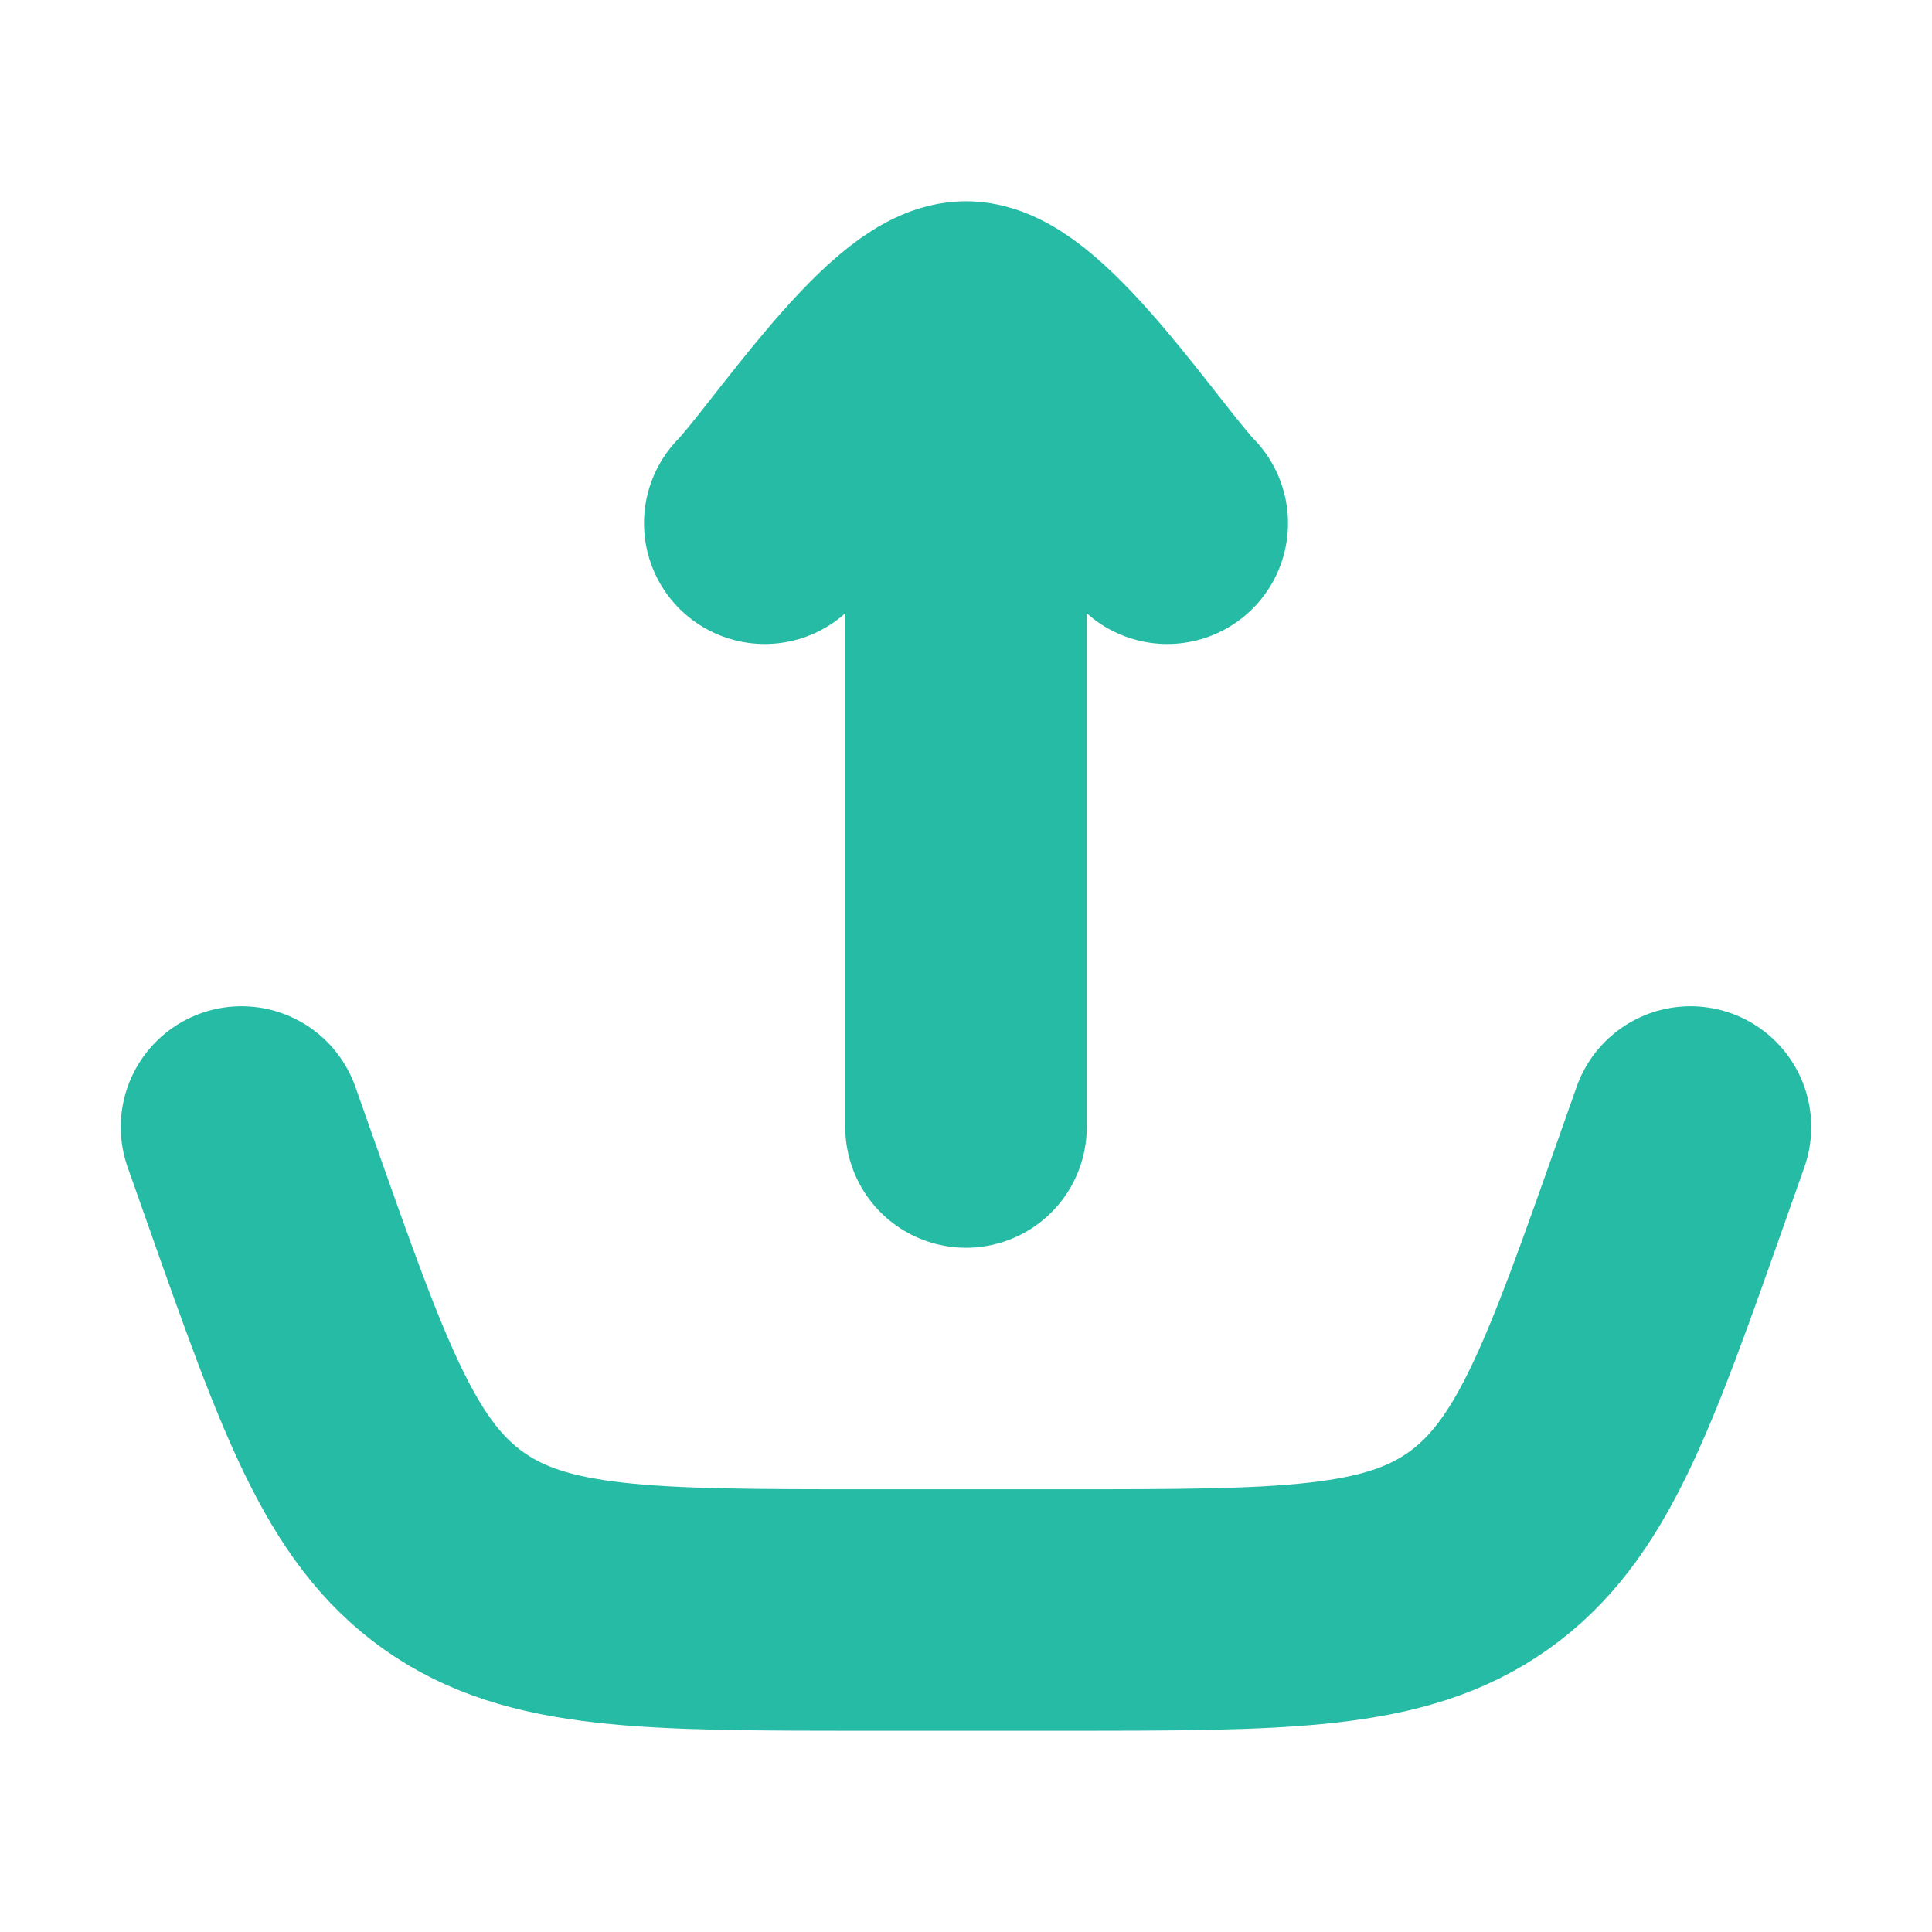
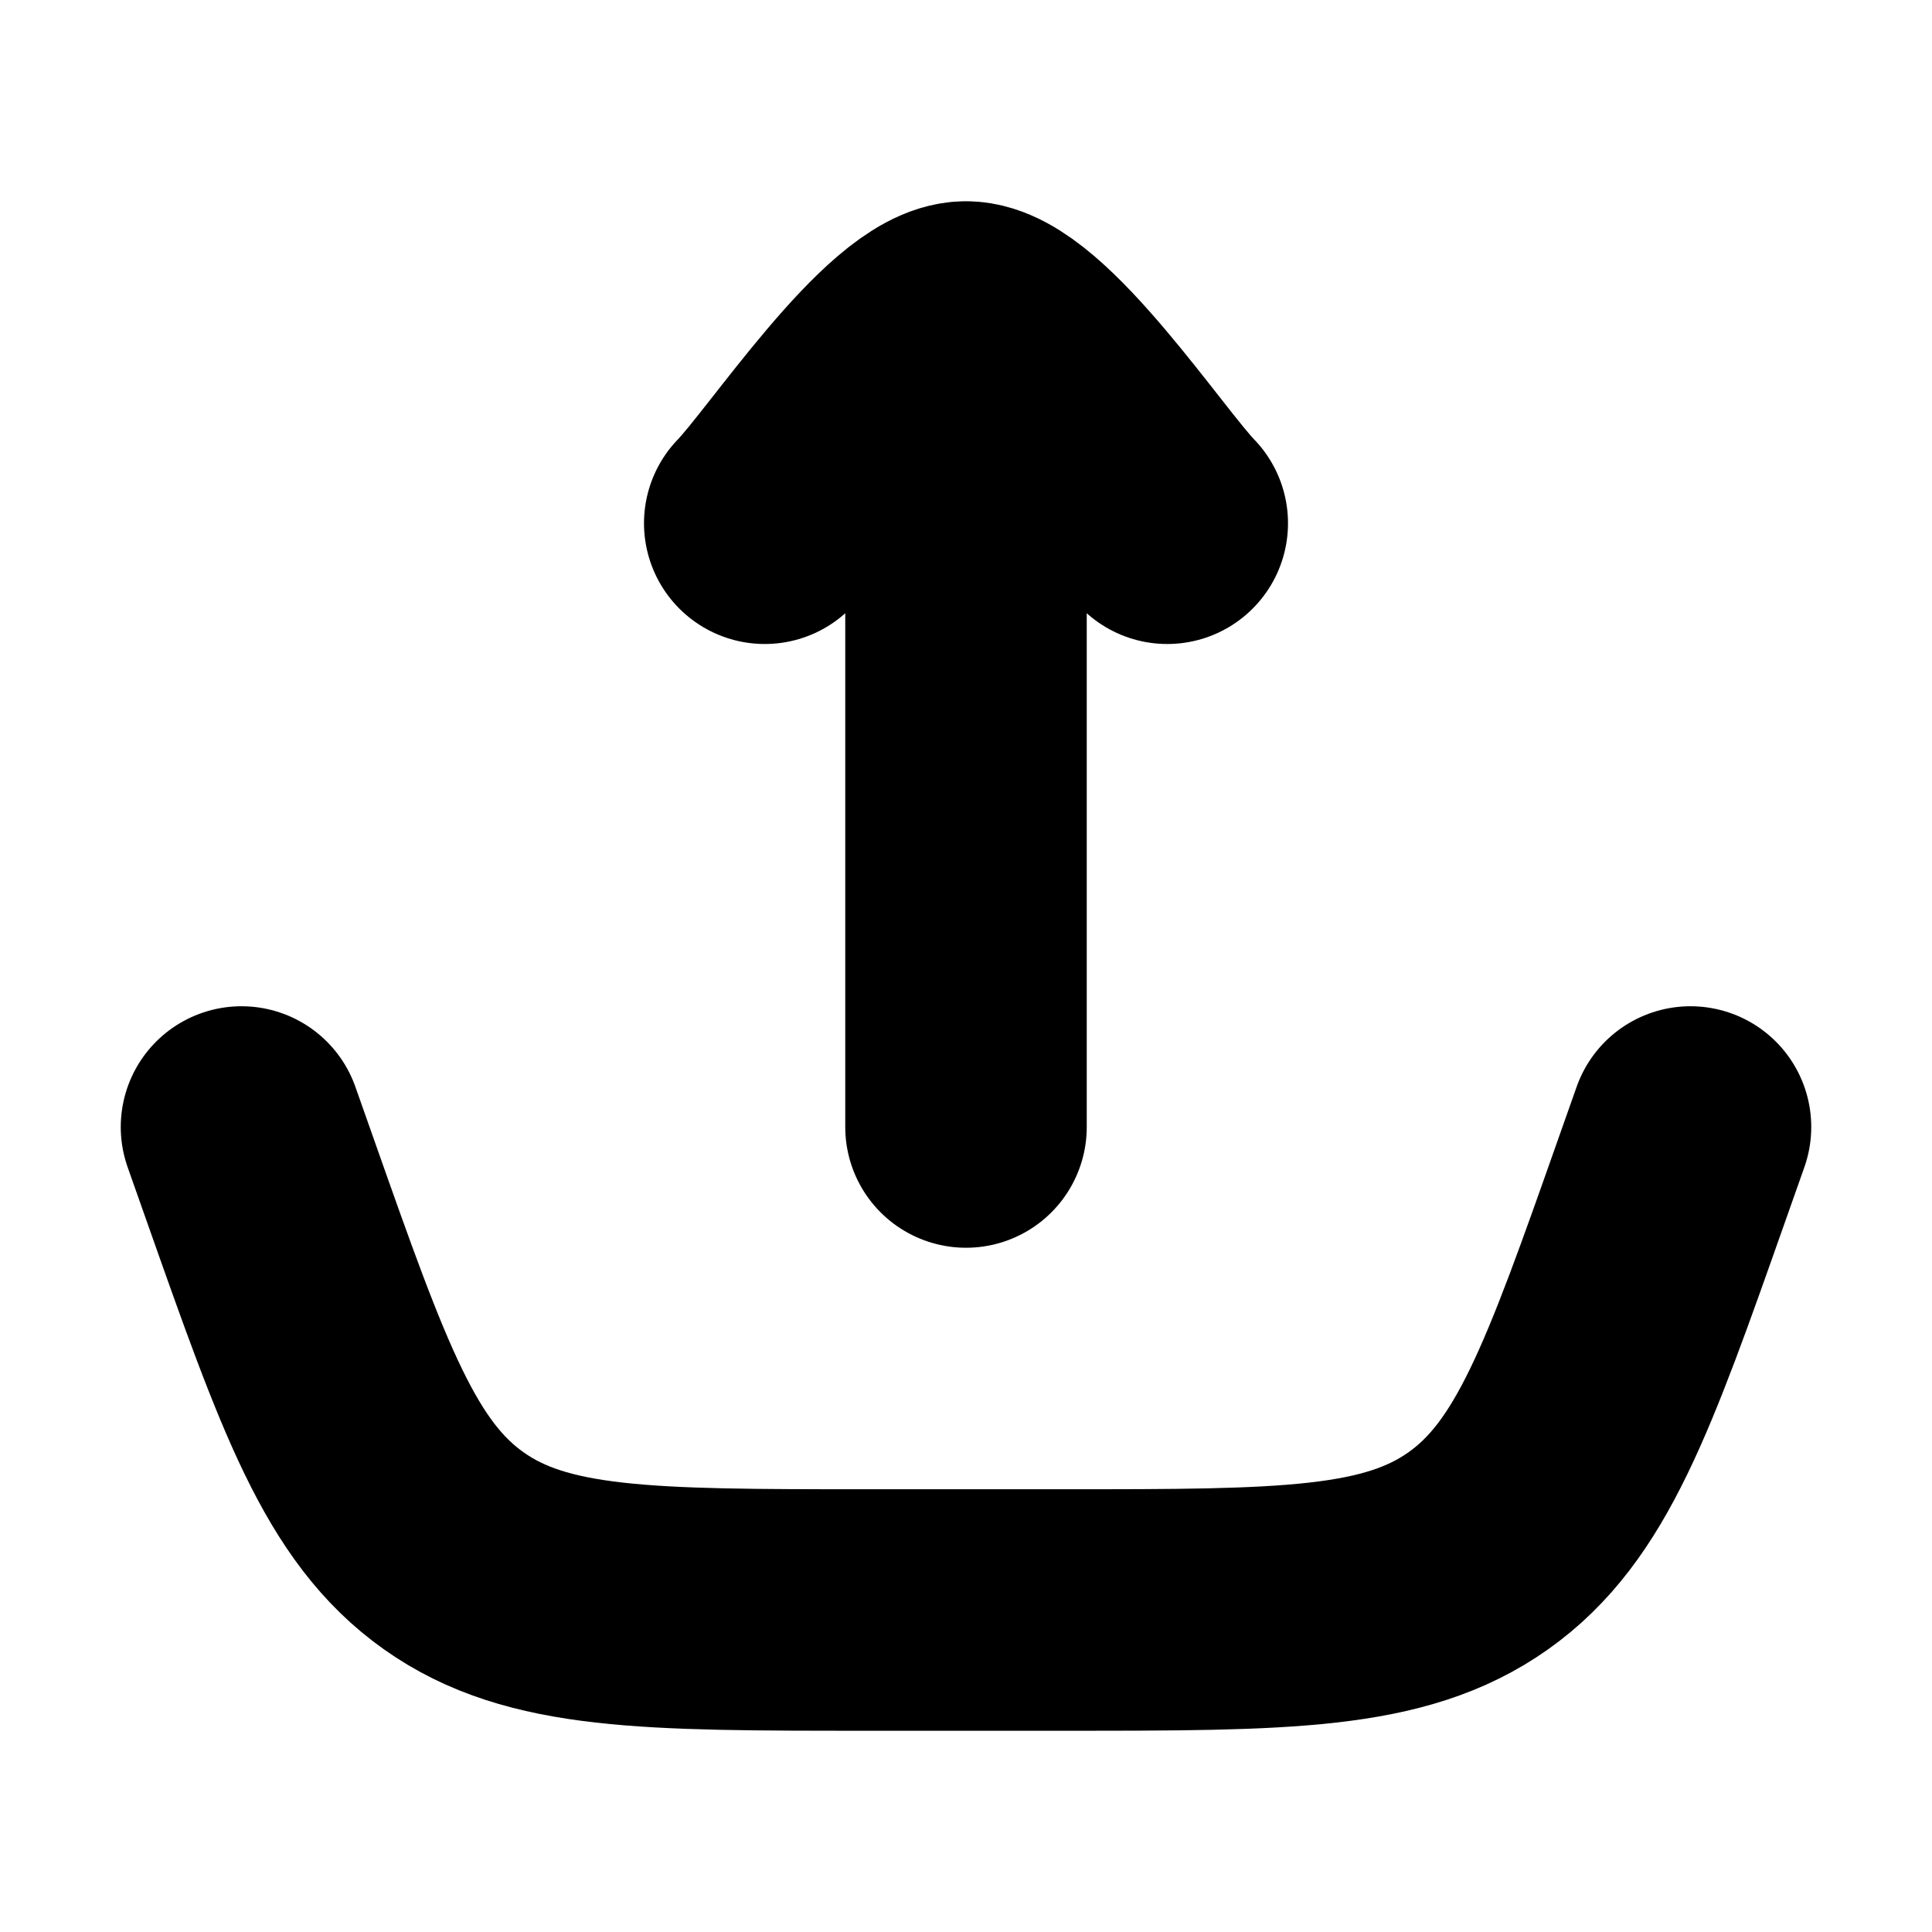
<svg xmlns="http://www.w3.org/2000/svg" width="48" height="48" viewBox="0 0 48 48" fill="none">
-   <path d="M6 28L6.468 29.325C8.288 34.483 9.198 37.061 11.275 38.531C13.351 40 16.086 40 21.556 40H26.444C31.914 40 34.648 40 36.725 38.531C38.802 37.061 39.712 34.483 41.532 29.325L42 28" stroke="#26BBA4" stroke-width="6" stroke-linecap="round" />
-   <path d="M24 8V28M24 8C25.4 8 28.017 11.989 29 13M24 8C22.6 8 19.983 11.989 19 13" stroke="#26BBA4" stroke-width="6" stroke-linecap="round" stroke-linejoin="round" />
+   <path d="M6 28L6.468 29.325C8.288 34.483 9.198 37.061 11.275 38.531C13.351 40 16.086 40 21.556 40H26.444C31.914 40 34.648 40 36.725 38.531C38.802 37.061 39.712 34.483 41.532 29.325L42 28" stroke="currentColor" stroke-width="6" stroke-linecap="round" />
+   <path d="M24 8V28M24 8C25.4 8 28.017 11.989 29 13M24 8C22.6 8 19.983 11.989 19 13" stroke="currentColor" stroke-width="6" stroke-linecap="round" stroke-linejoin="round" />
</svg>
